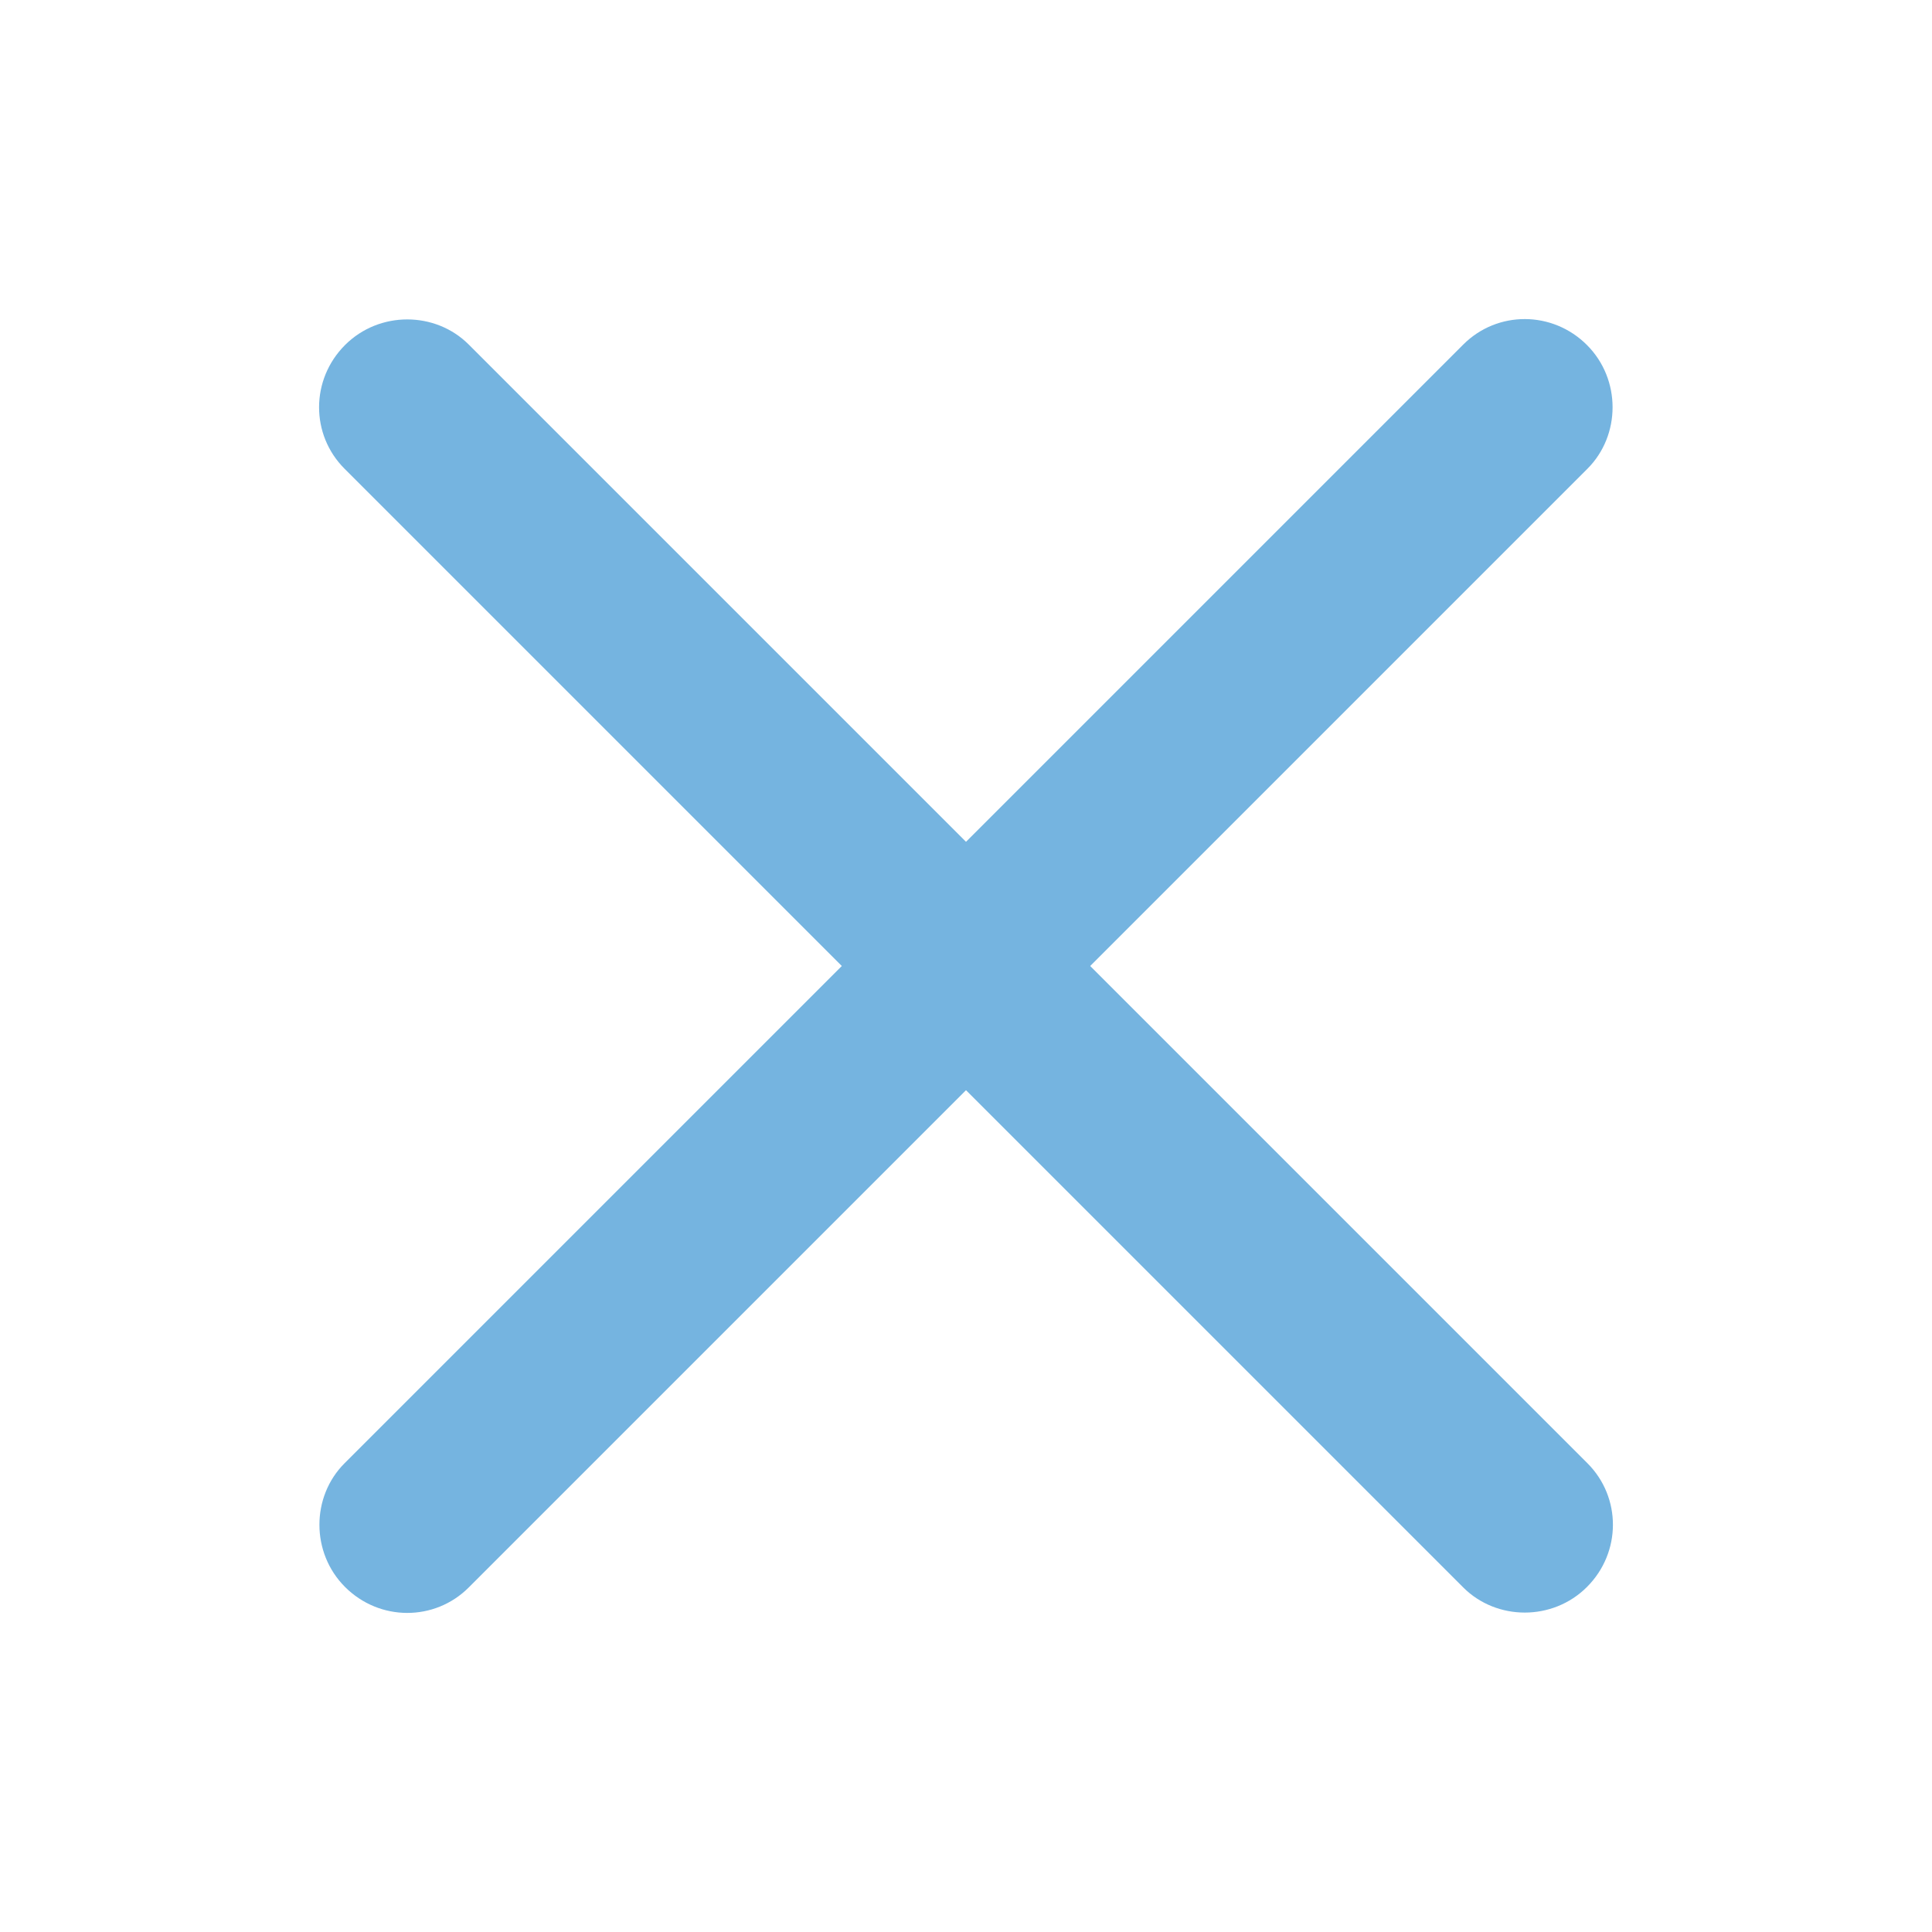
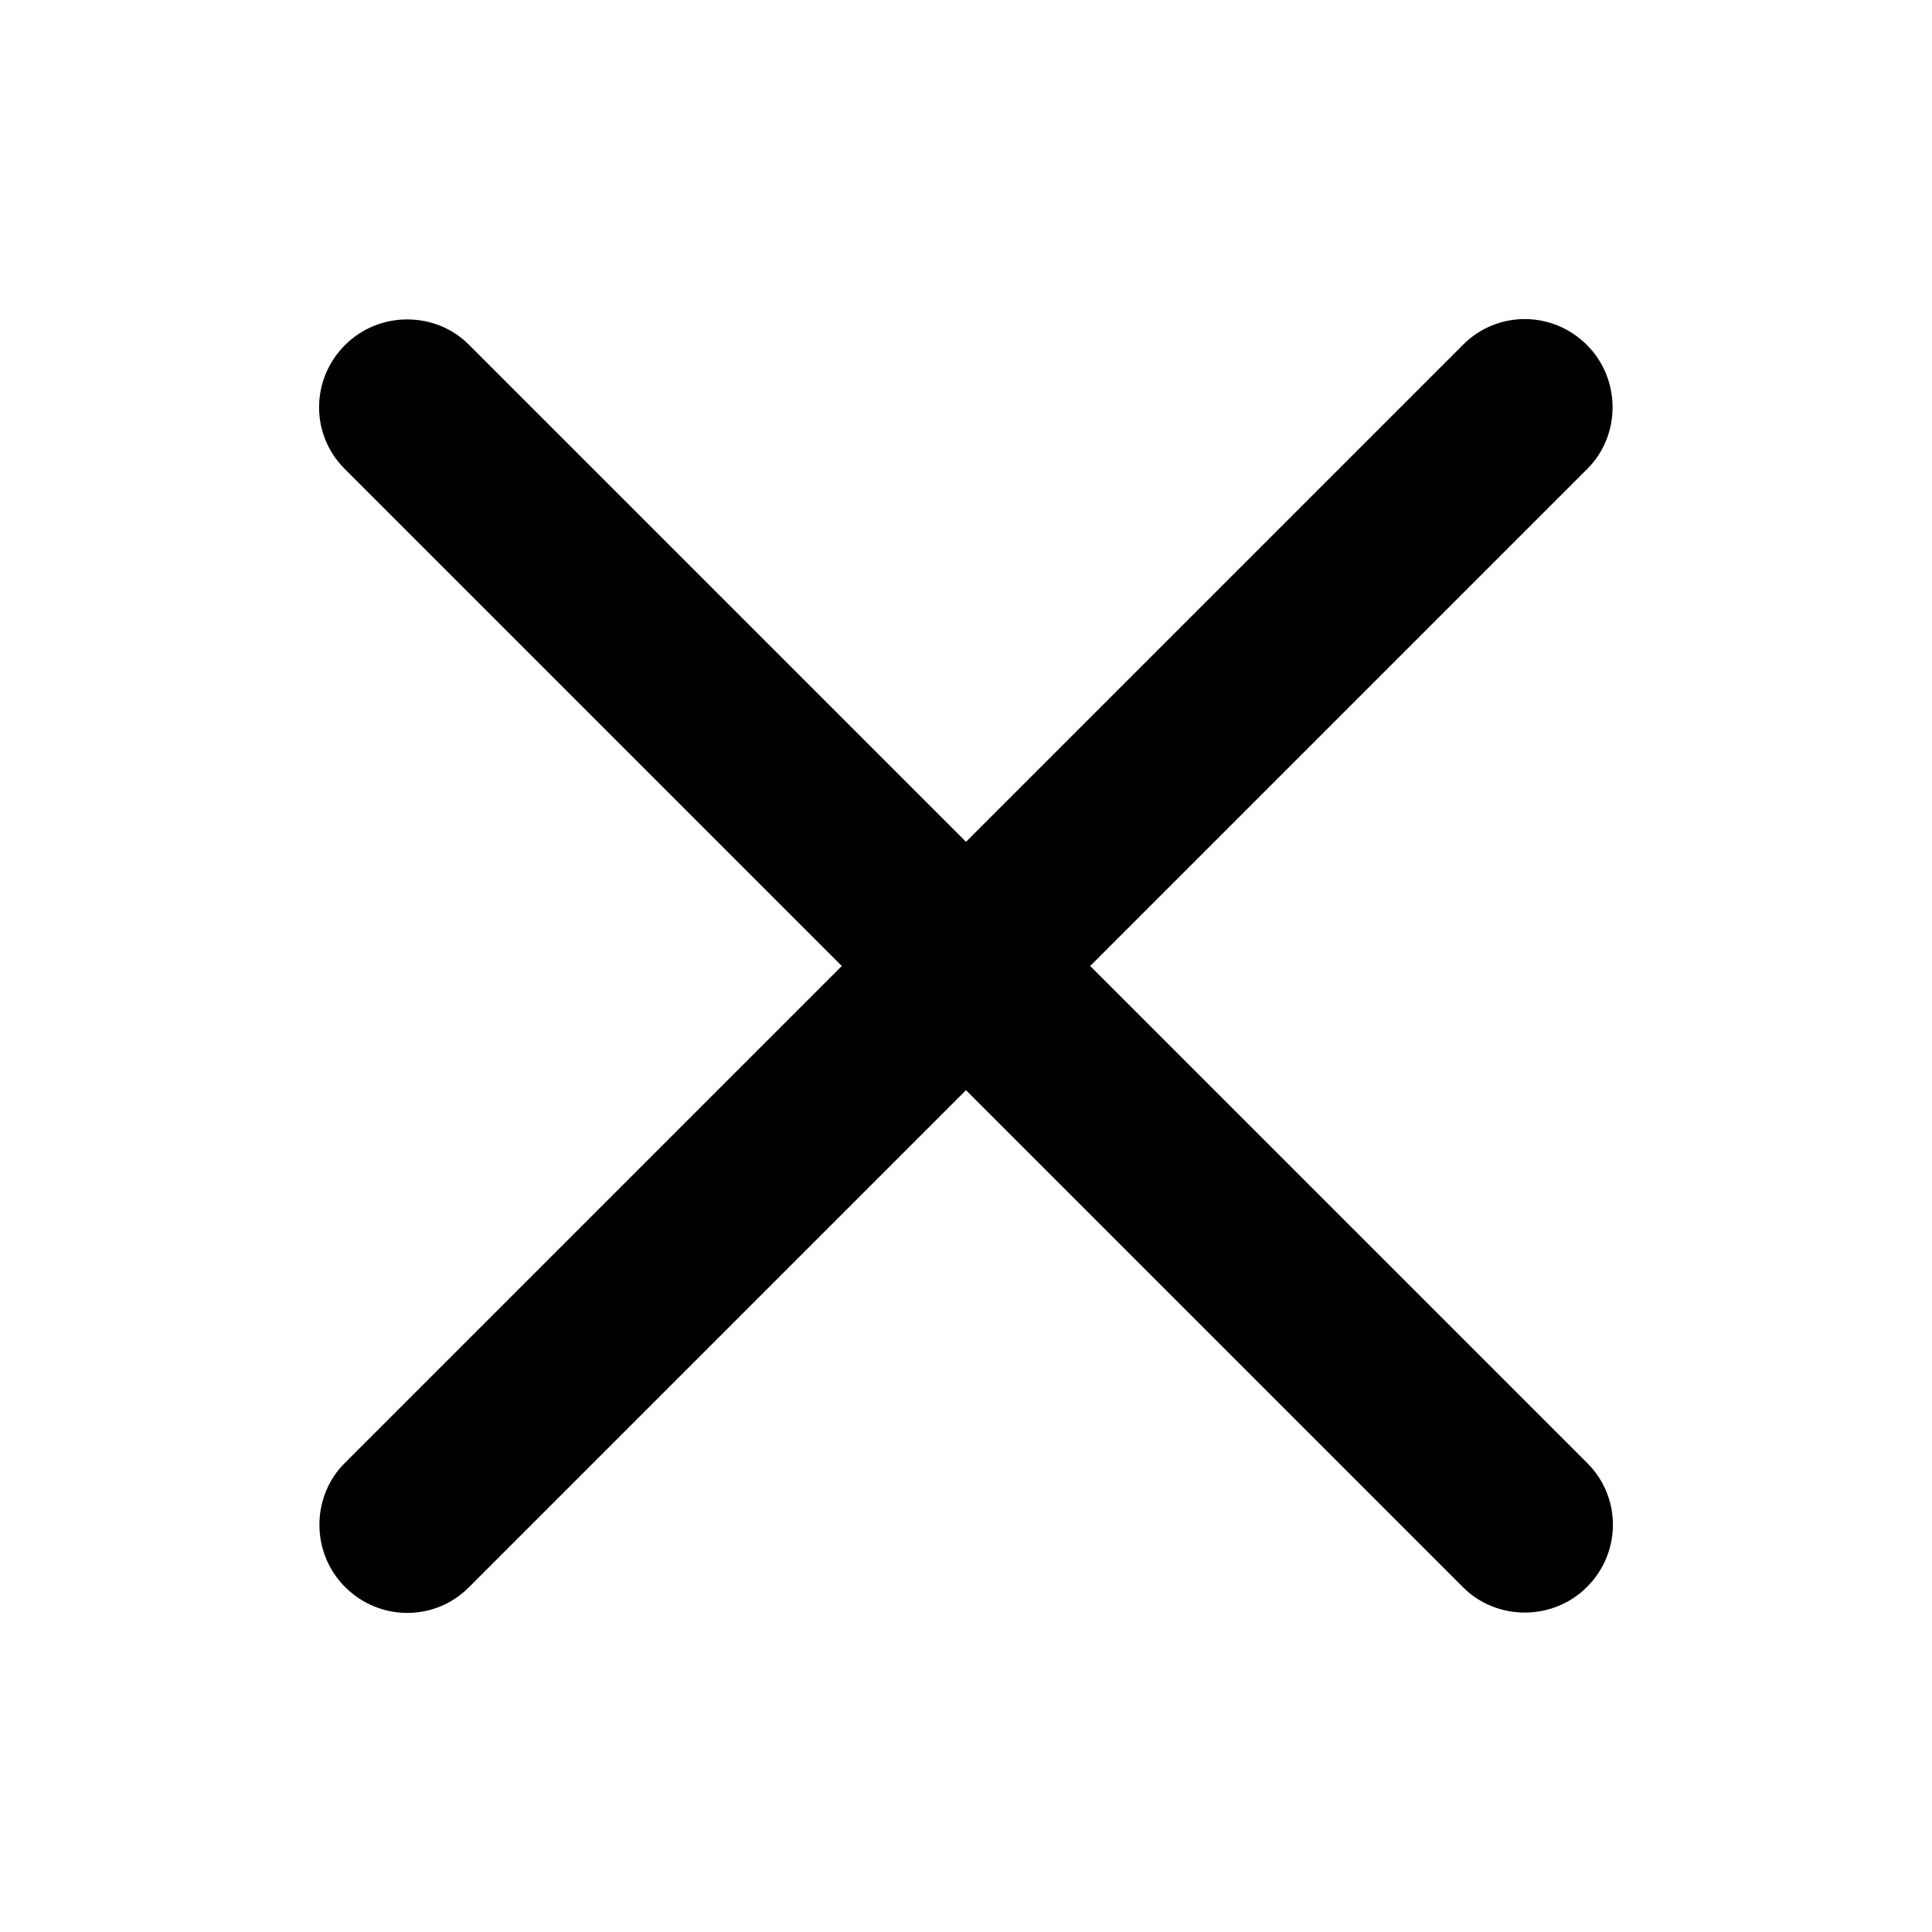
<svg xmlns="http://www.w3.org/2000/svg" width="22px" height="22px" viewBox="0 0 22 22" version="1.1">
  <g stroke="none" stroke-width="1" fill="none" fill-rule="evenodd">
-     <path d="M12,10 L20.008,10 C20.556,10 21,10.444 21,11 C21,11.552 20.545,12 20.008,12 L12,12 L12,20.008 C12,20.556 11.556,21 11,21 C10.448,21 10,20.545 10,20.008 L10,12 L1.992,12 C1.444,12 1,11.556 1,11 C1,10.448 1.455,10 1.992,10 L10,10 L10,1.992 C10,1.444 10.444,1 11,1 C11.552,1 12,1.455 12,1.992 L12,10 Z" fill="#75B4E0" transform="translate(11, 11) rotate(45) translate(-11, -11) " />
+     <path d="M12,10 L20.008,10 C20.556,10 21,10.444 21,11 C21,11.552 20.545,12 20.008,12 L12,12 L12,20.008 C12,20.556 11.556,21 11,21 C10.448,21 10,20.545 10,20.008 L10,12 L1.992,12 C1.444,12 1,11.556 1,11 C1,10.448 1.455,10 1.992,10 L10,10 L10,1.992 C10,1.444 10.444,1 11,1 C11.552,1 12,1.455 12,1.992 L12,10 Z" fill="currentColor" transform="translate(11, 11) rotate(45) translate(-11, -11) " />
  </g>
</svg>
